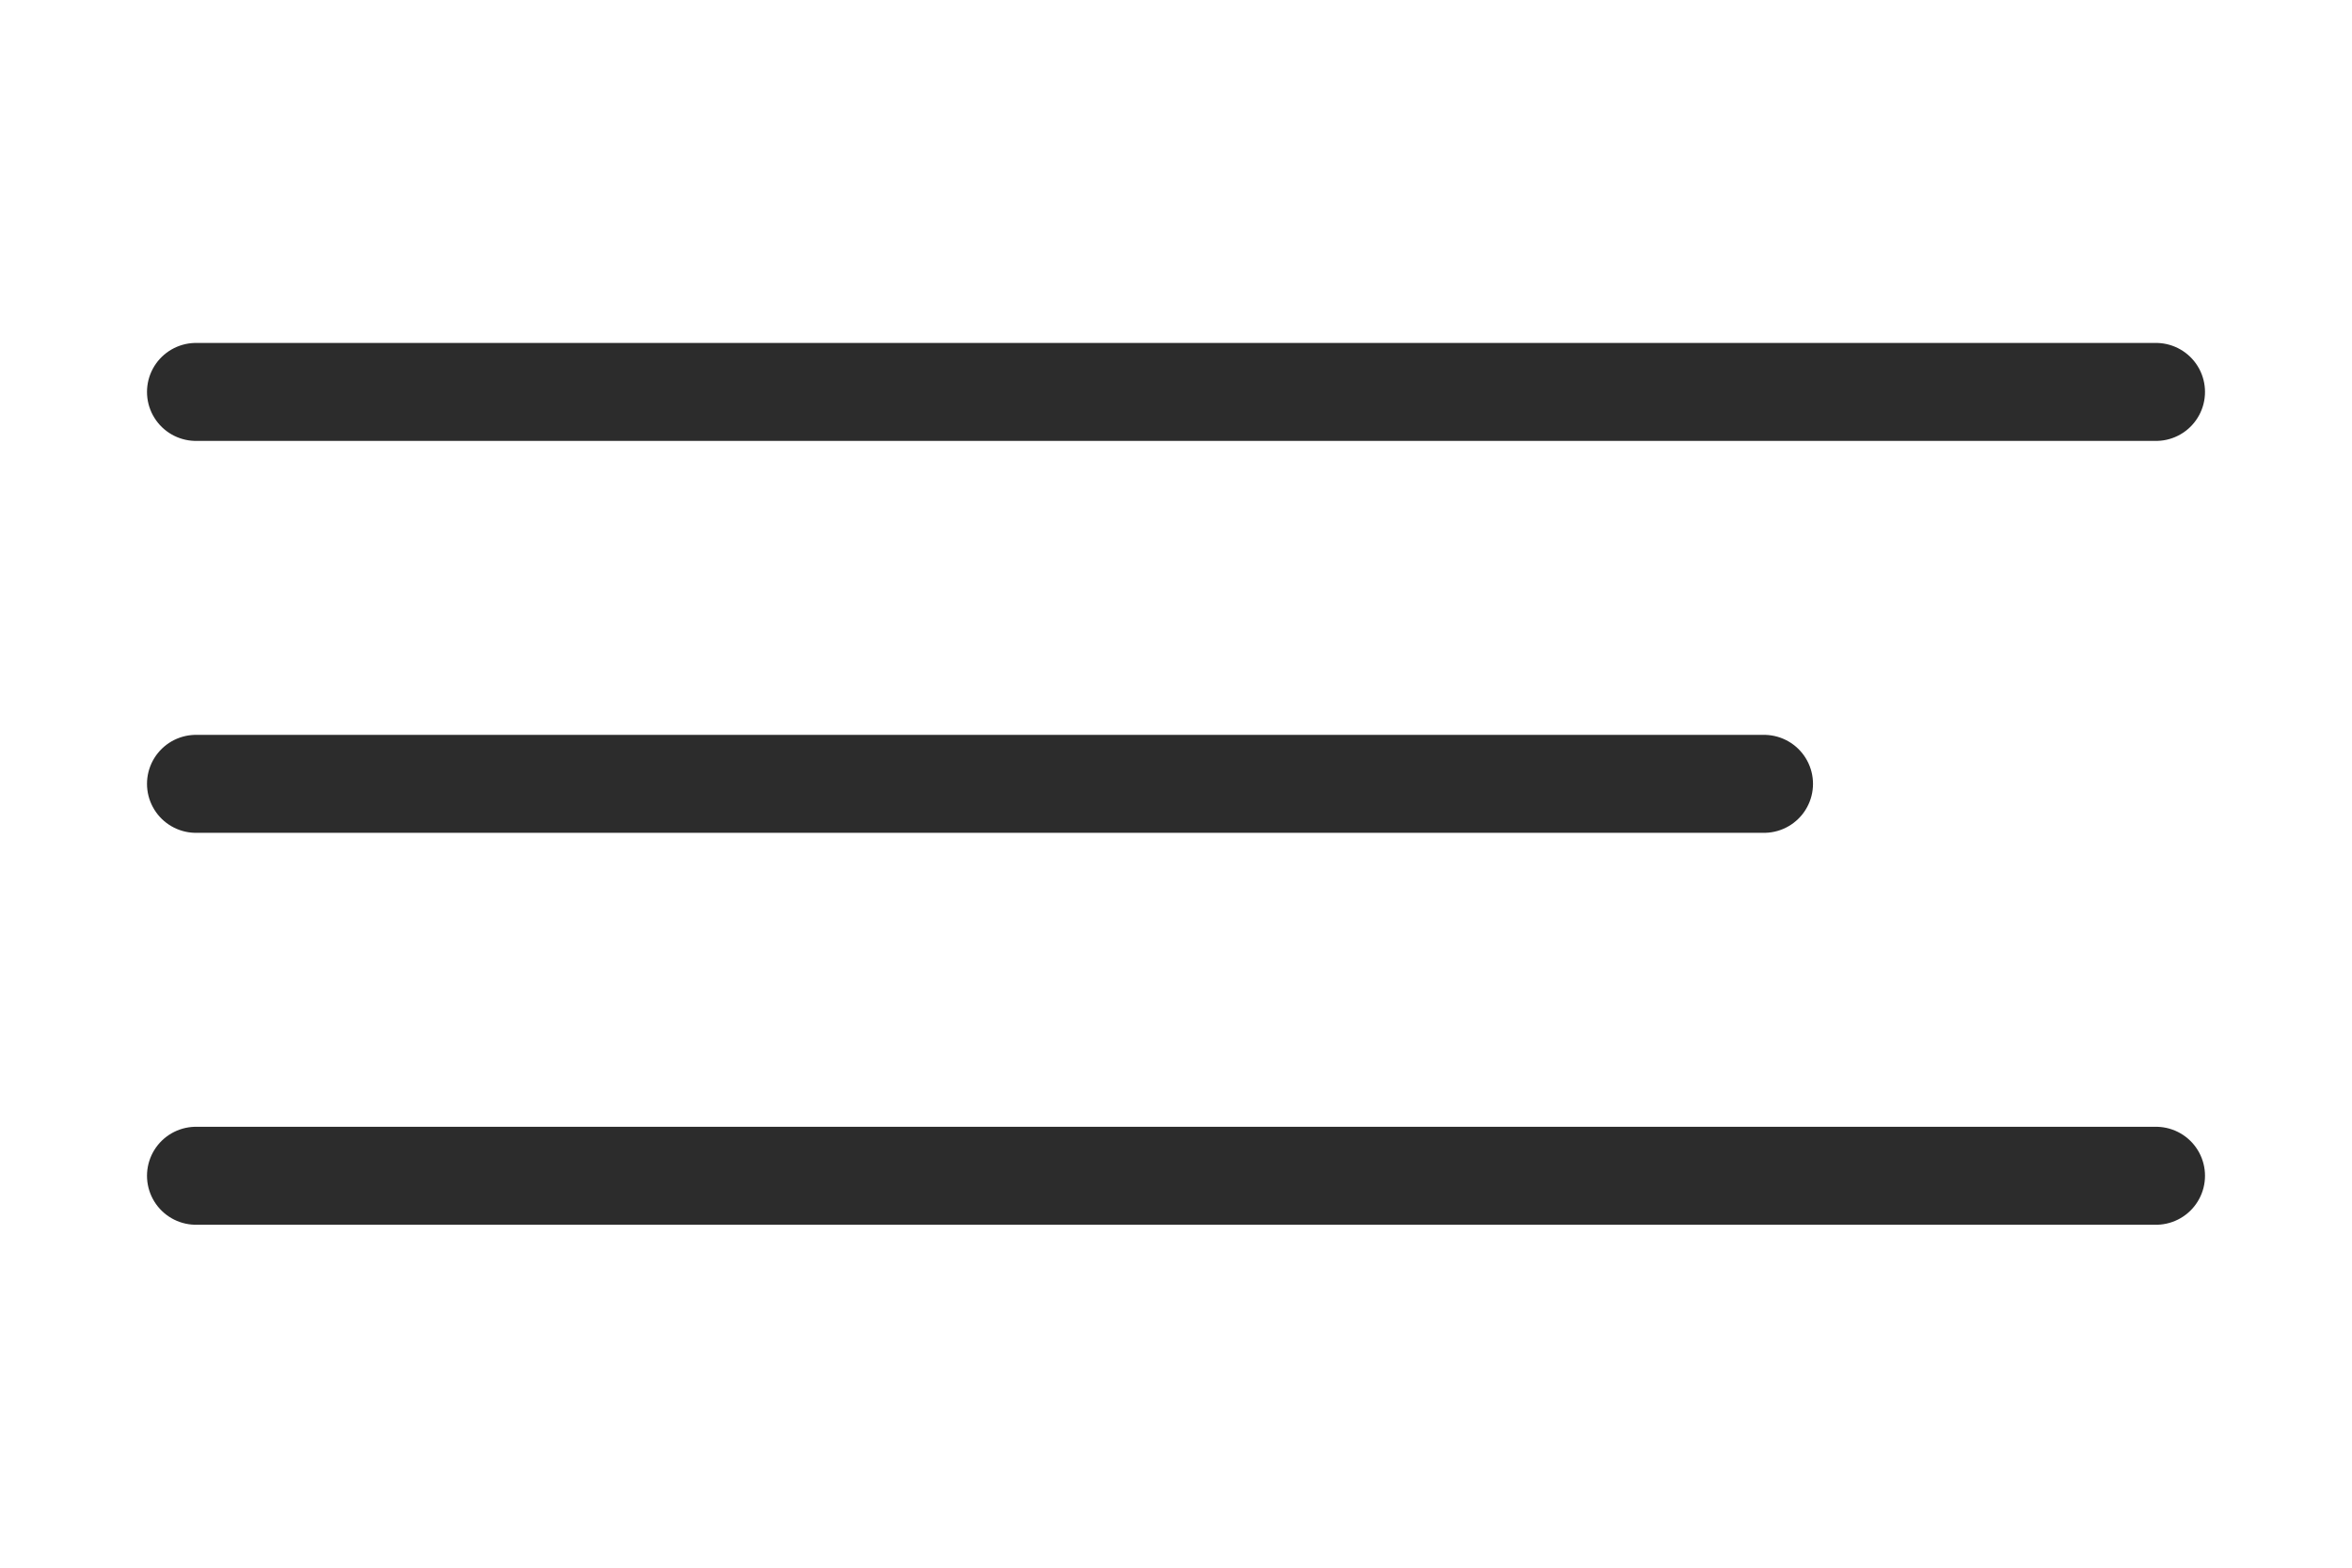
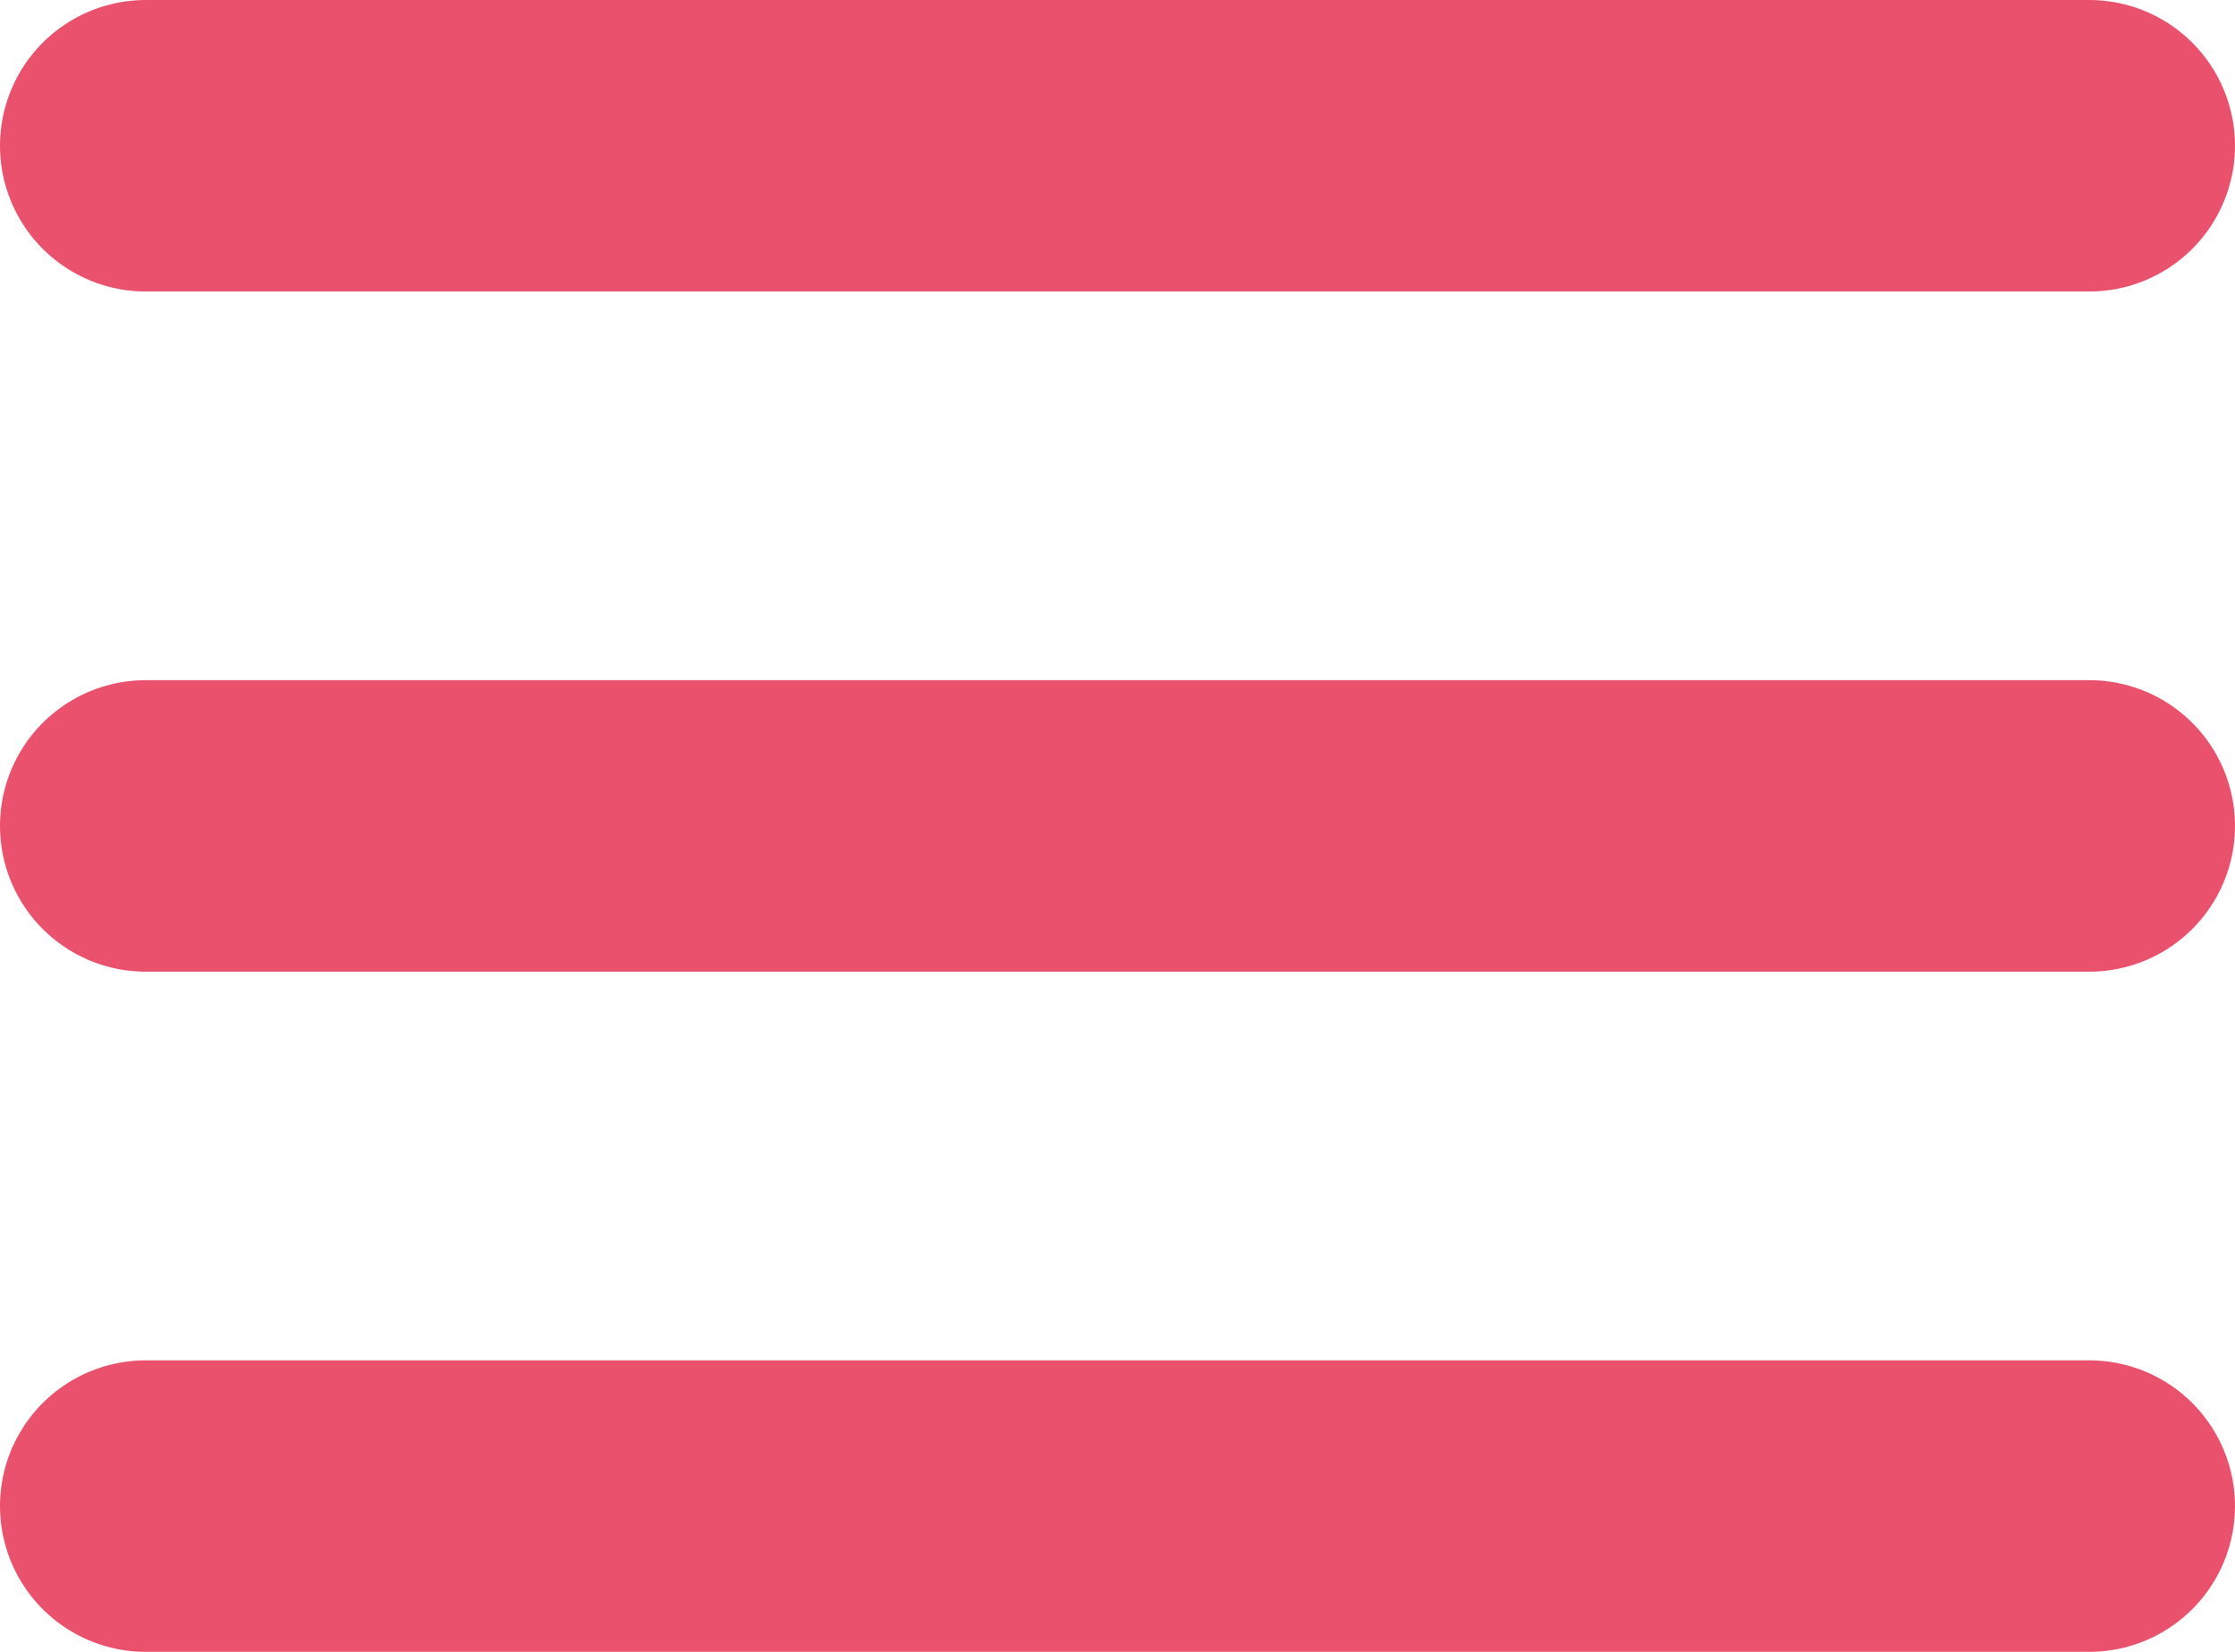
- <svg xmlns="http://www.w3.org/2000/svg" width="36" height="24" viewBox="0 0 36 24" fill="none">
-   <path d="M3 12H27M3 6H33M3 18H33" stroke="#2C2C2C" stroke-width="1.5" stroke-miterlimit="10" stroke-linecap="round" />
+ <svg xmlns="http://www.w3.org/2000/svg" width="23" height="17" viewBox="0 0 23 17" fill="none">
+   <line x1="1.5" y1="1.5" x2="21.5" y2="1.5" stroke="#EA516D" stroke-width="3" stroke-linecap="round" stroke-linejoin="round" />
+   <line x1="1.5" y1="8.5" x2="21.5" y2="8.5" stroke="#EA516D" stroke-width="3" stroke-linecap="round" stroke-linejoin="round" />
+   <line x1="1.5" y1="15.5" x2="21.5" y2="15.5" stroke="#EA516D" stroke-width="3" stroke-linecap="round" stroke-linejoin="round" />
</svg>
